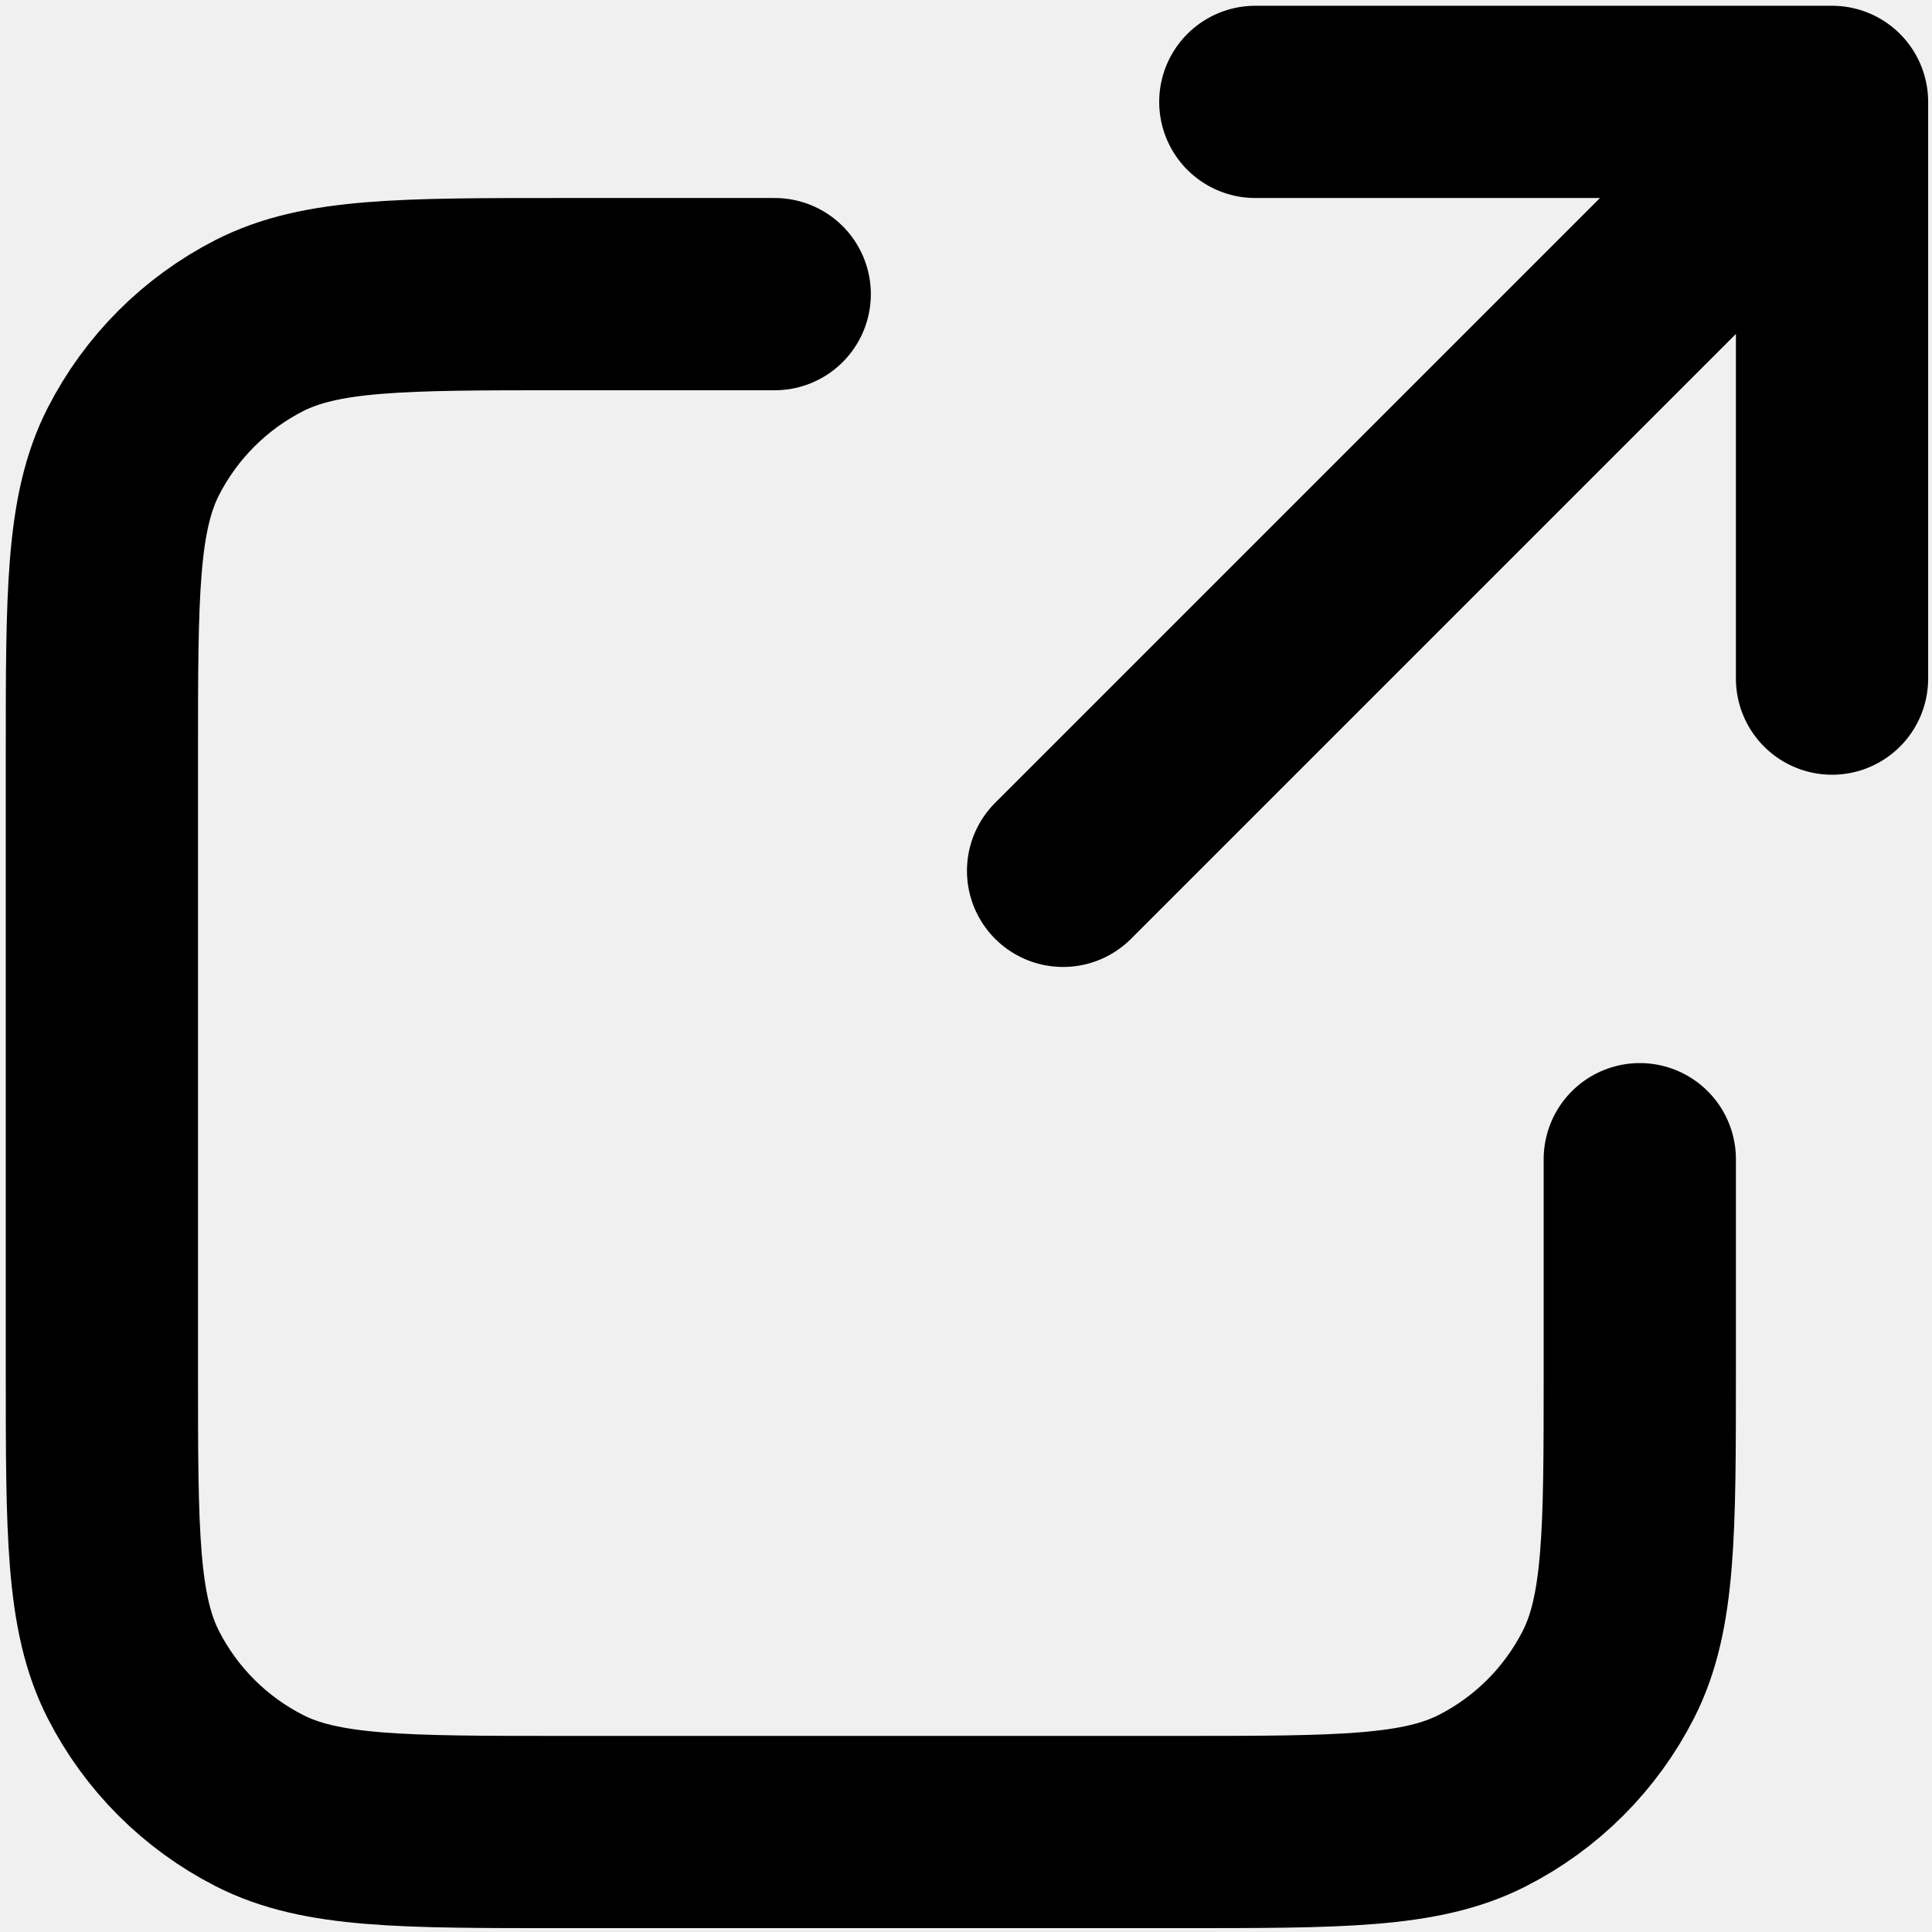
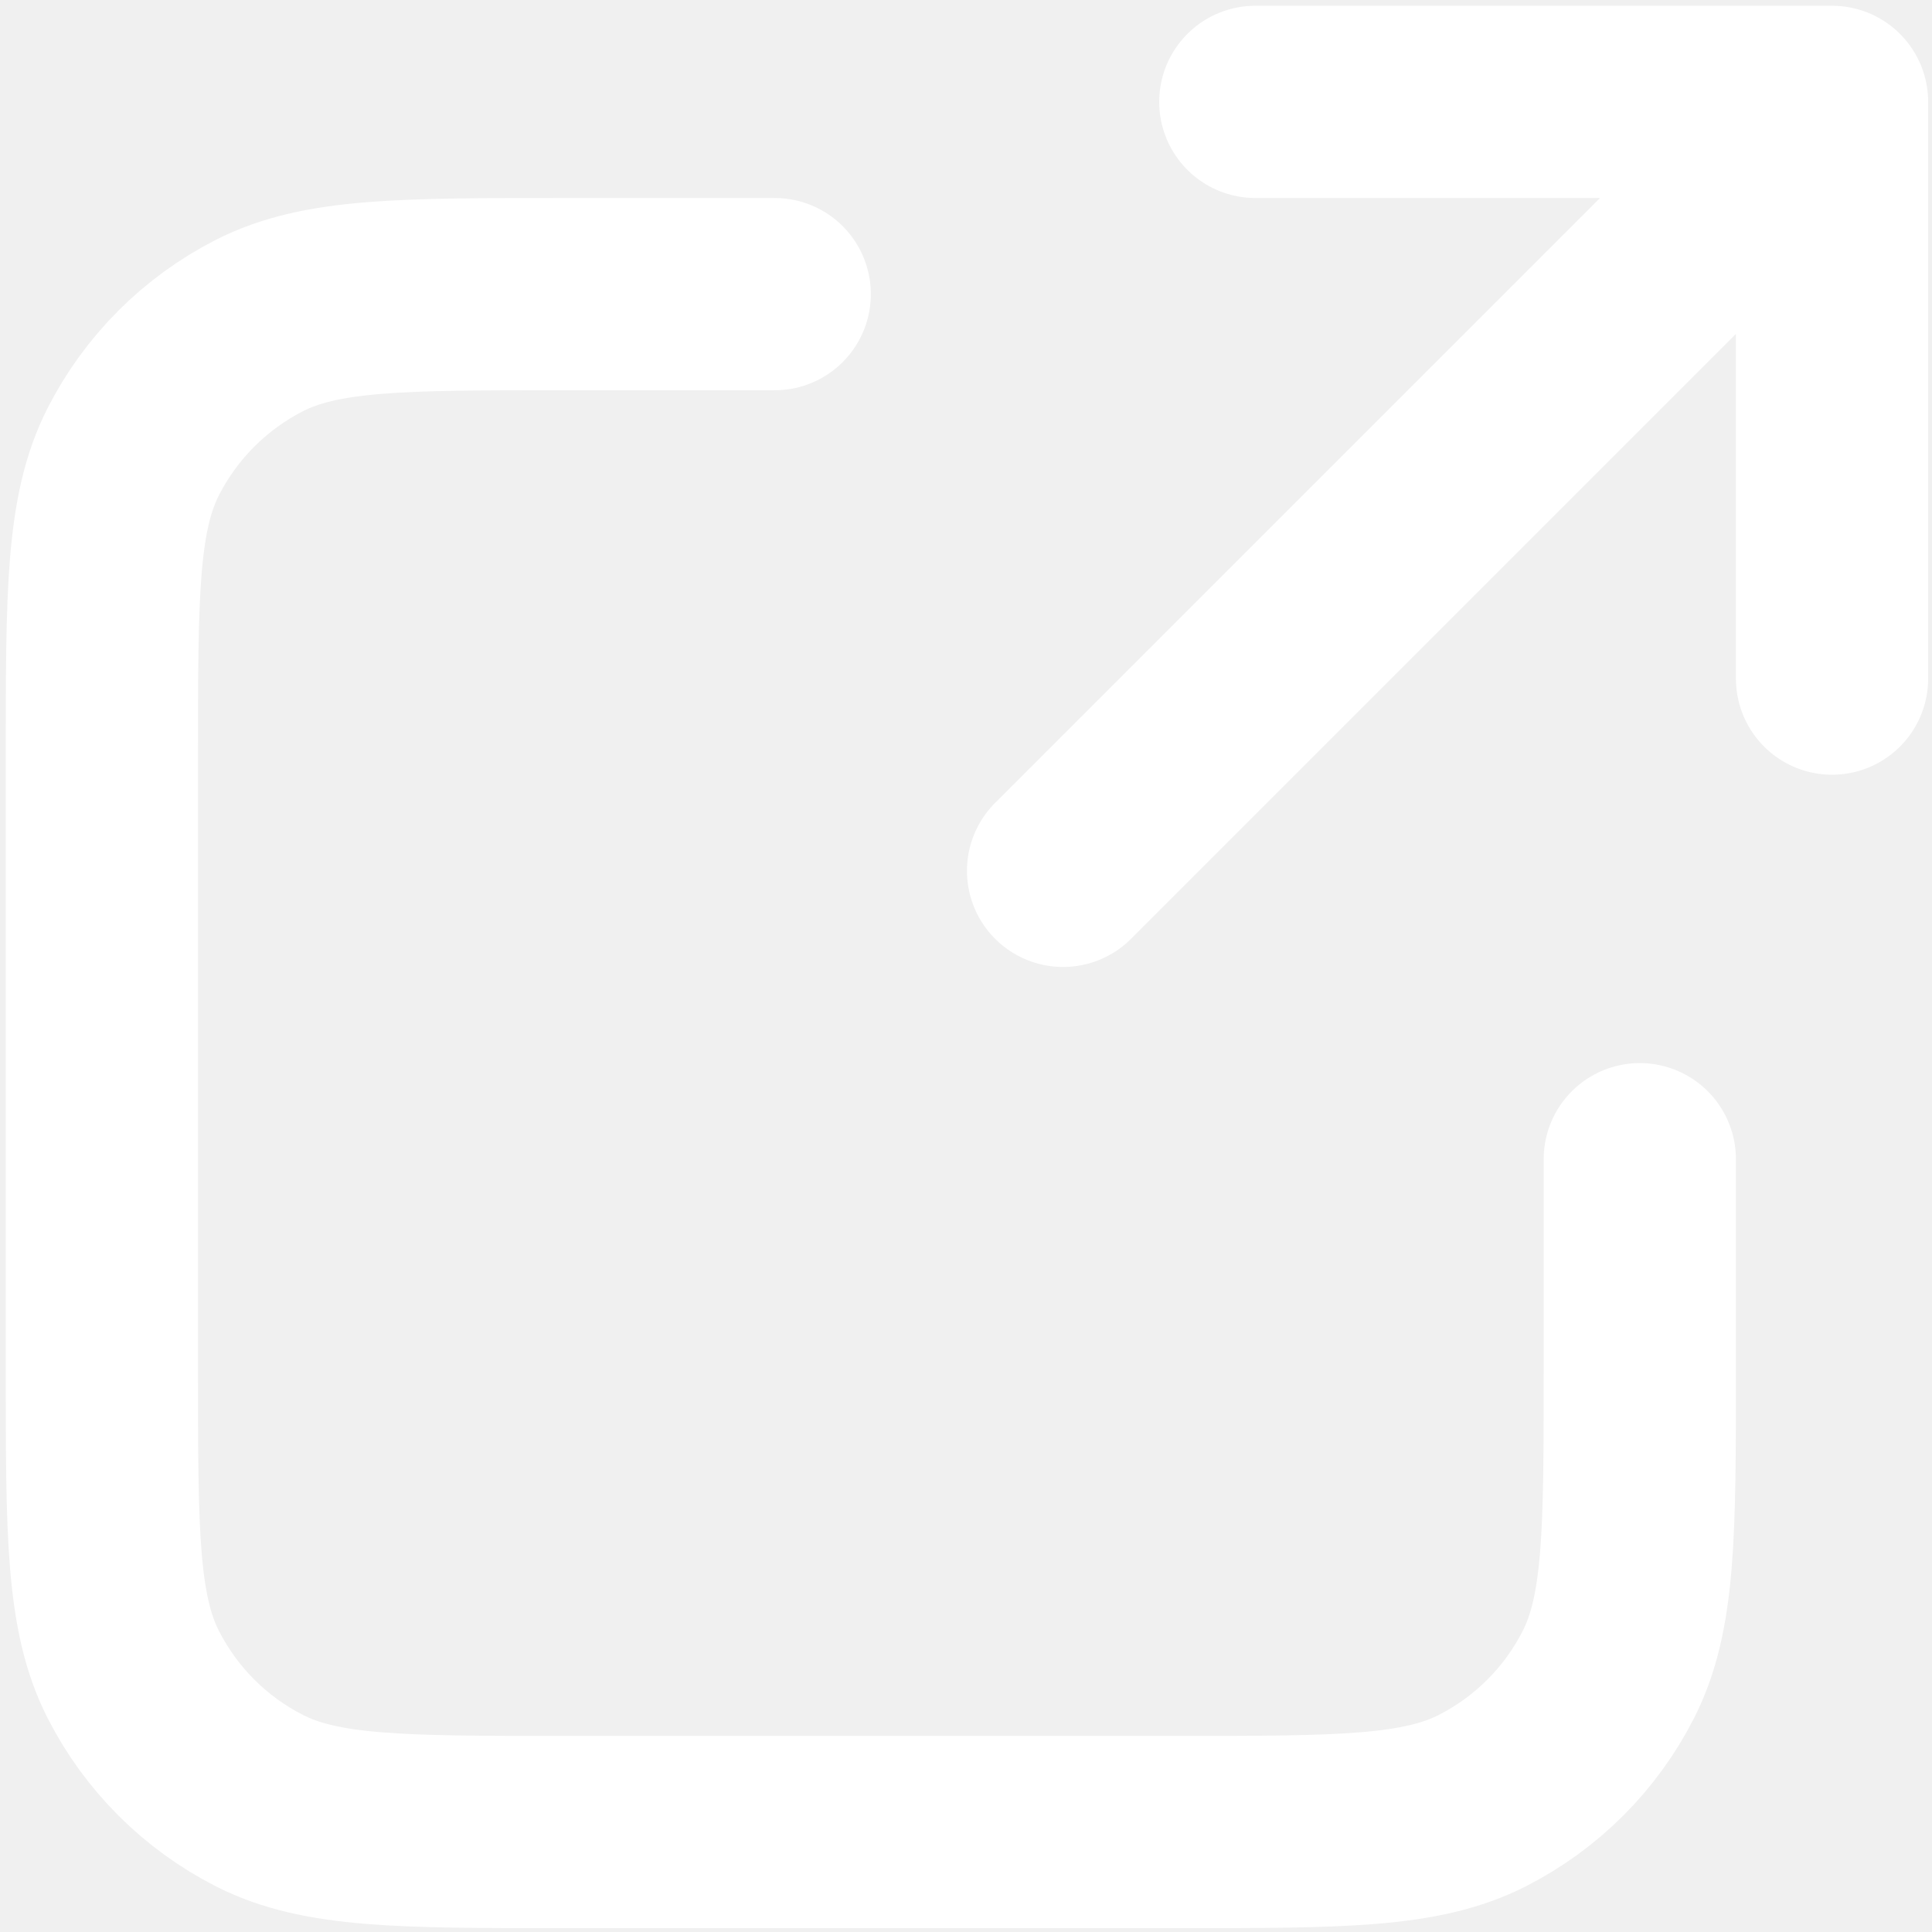
<svg xmlns="http://www.w3.org/2000/svg" width="100%" height="100%" viewBox="0 0 670 670" version="1.1" xml:space="preserve" style="fill-rule:evenodd;clip-rule:evenodd;stroke-linecap:round;stroke-linejoin:round;">
  <g transform="matrix(33.3333,0,0,33.3333,-64.6667,-64.6667)">
-     <path d="M21,9L21,3M21,3L15,3M21,3L13,11M10,5L7.8,5C6.12,5 5.28,5 4.638,5.327C4.074,5.615 3.615,6.074 3.327,6.638C3,7.28 3,8.12 3,9.8L3,16.2C3,17.88 3,18.72 3.327,19.362C3.615,19.927 4.074,20.385 4.638,20.673C5.28,21 6.12,21 7.8,21L14.2,21C15.88,21 16.72,21 17.362,20.673C17.927,20.385 18.385,19.927 18.673,19.362C19,18.72 19,17.88 19,16.2L19,14" style="fill:none;fill-rule:nonzero;stroke:black;stroke-width:2px;" />
+     <path d="M21,9L21,3M21,3L15,3M21,3L13,11M10,5L7.8,5C6.12,5 5.28,5 4.638,5.327C4.074,5.615 3.615,6.074 3.327,6.638C3,7.28 3,8.12 3,9.8L3,16.2C3,17.88 3,18.72 3.327,19.362C3.615,19.927 4.074,20.385 4.638,20.673C5.28,21 6.12,21 7.8,21L14.2,21C15.88,21 16.72,21 17.362,20.673C17.927,20.385 18.385,19.927 18.673,19.362C19,18.72 19,17.88 19,16.2L19,14" style="fill:none;fill-rule:nonzero;stroke:white;stroke-width:2px;" />
  </g>
</svg>
